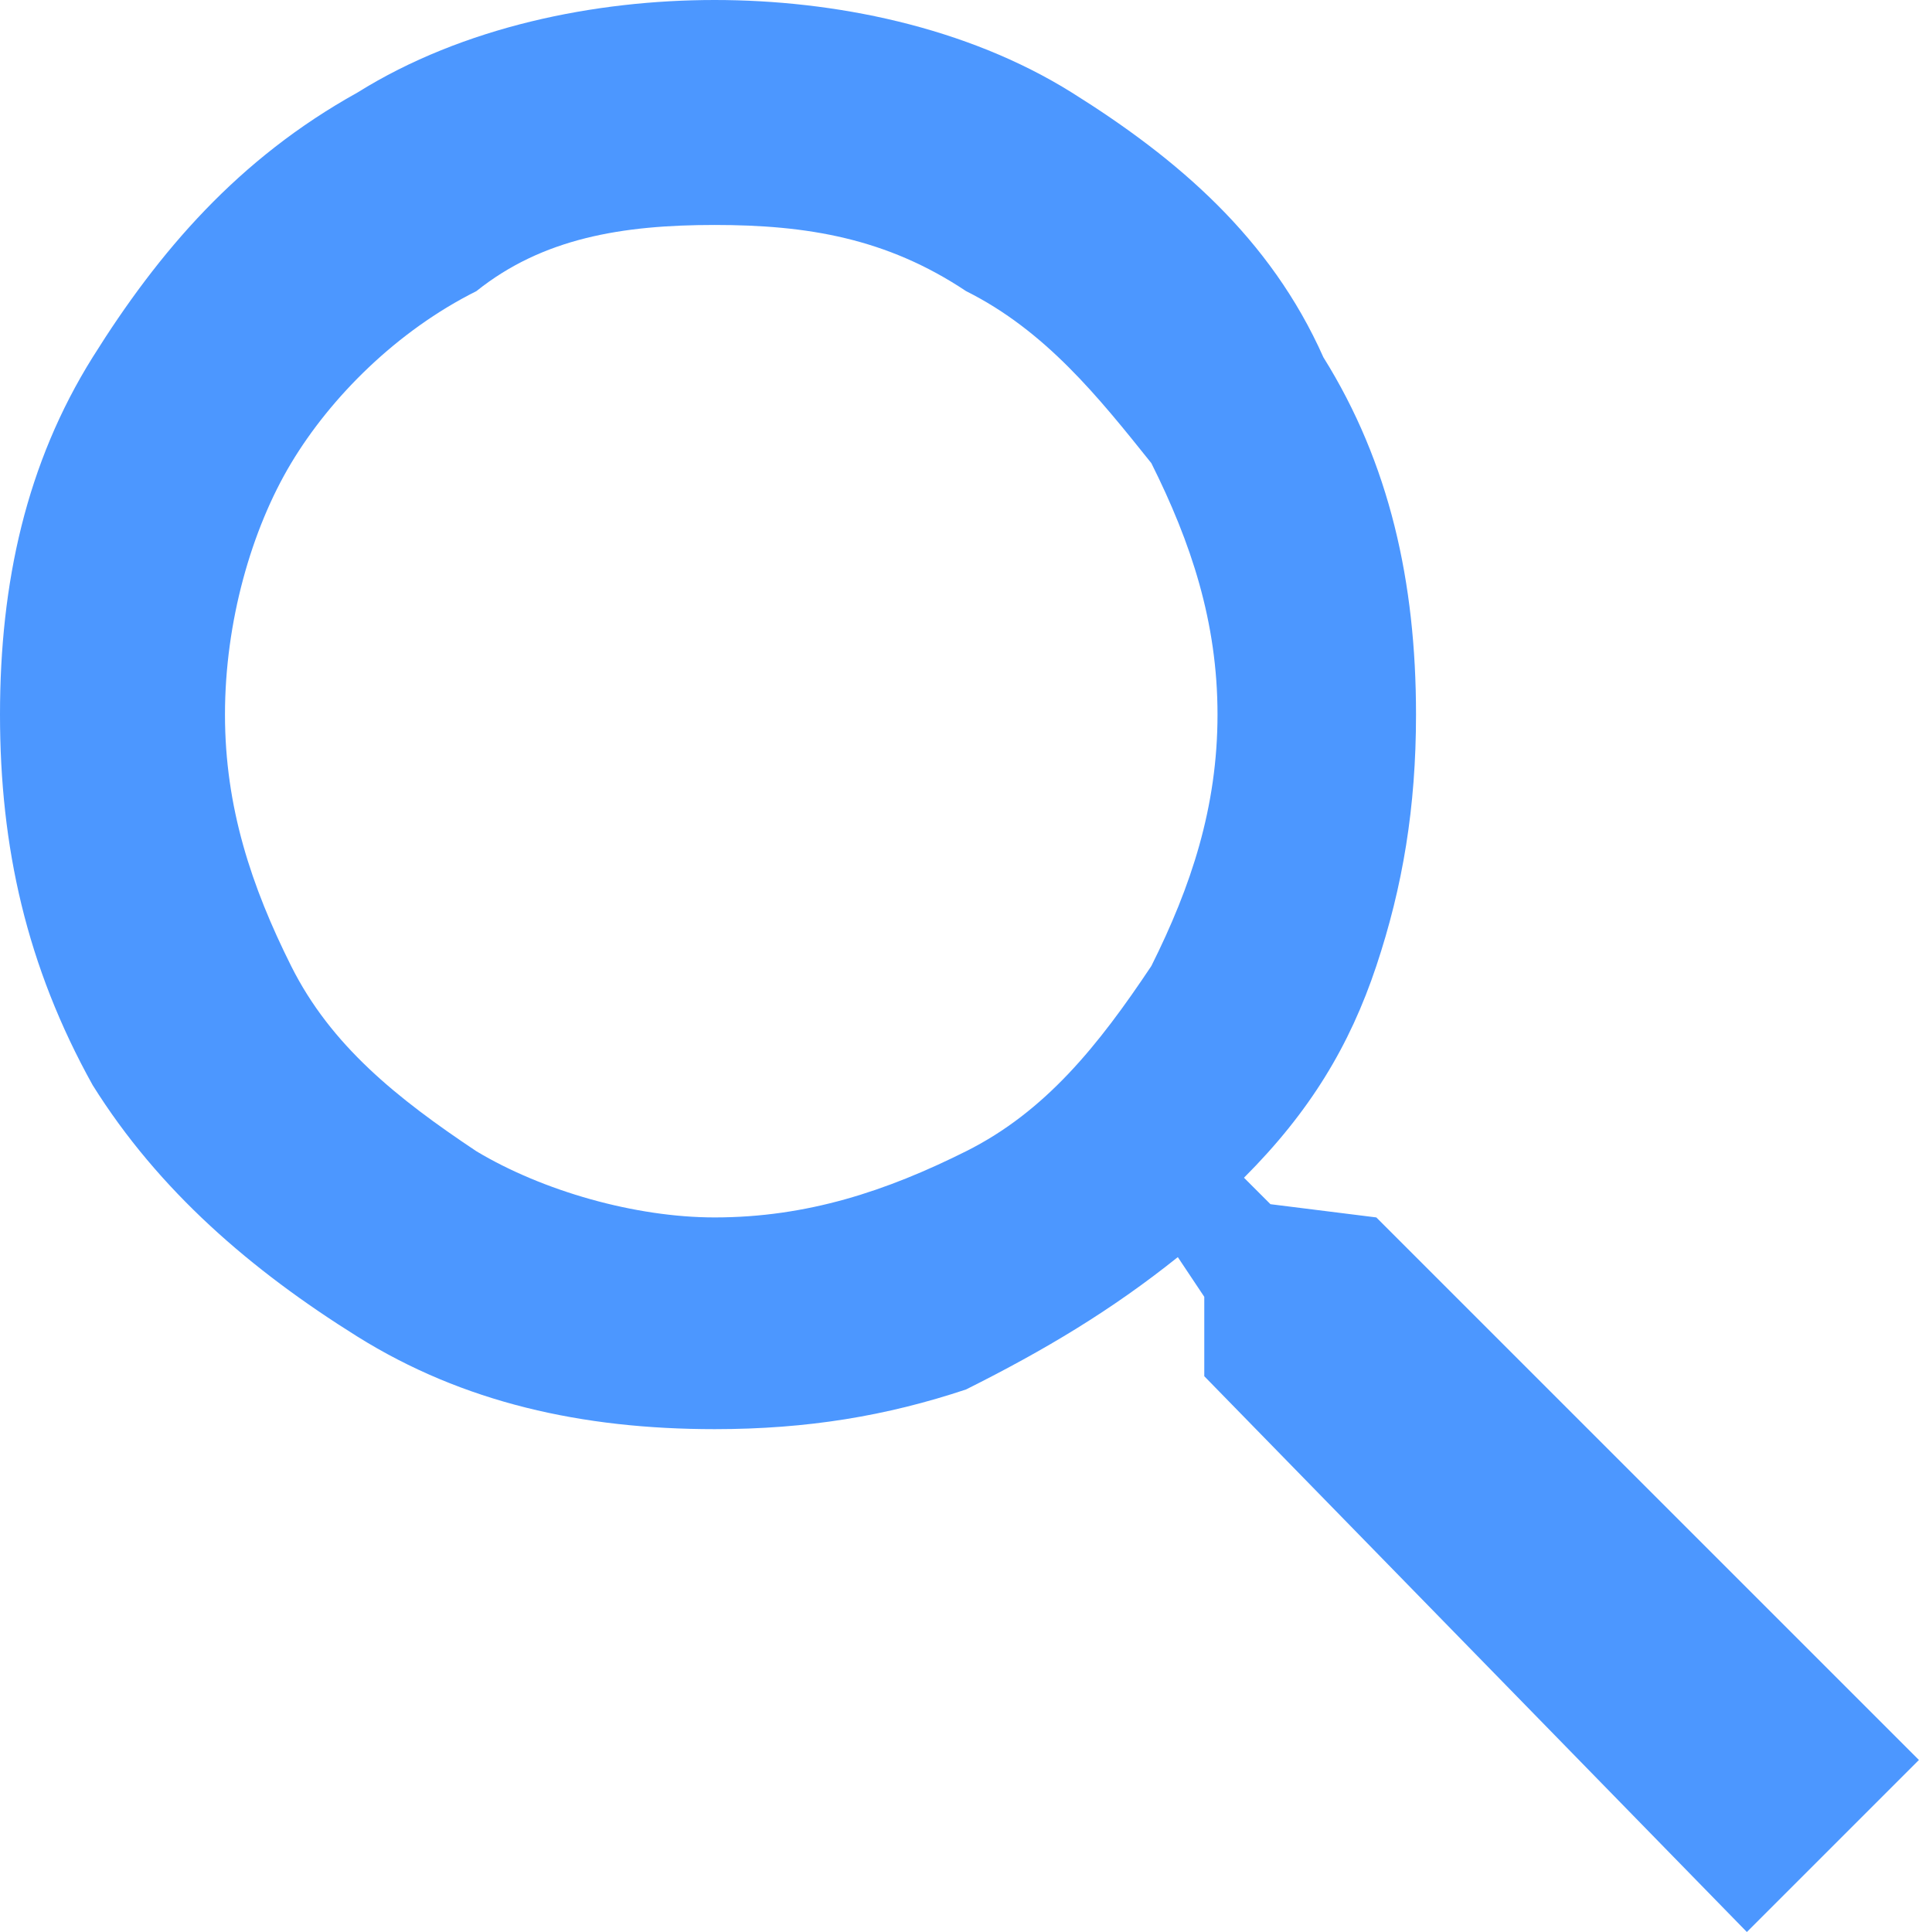
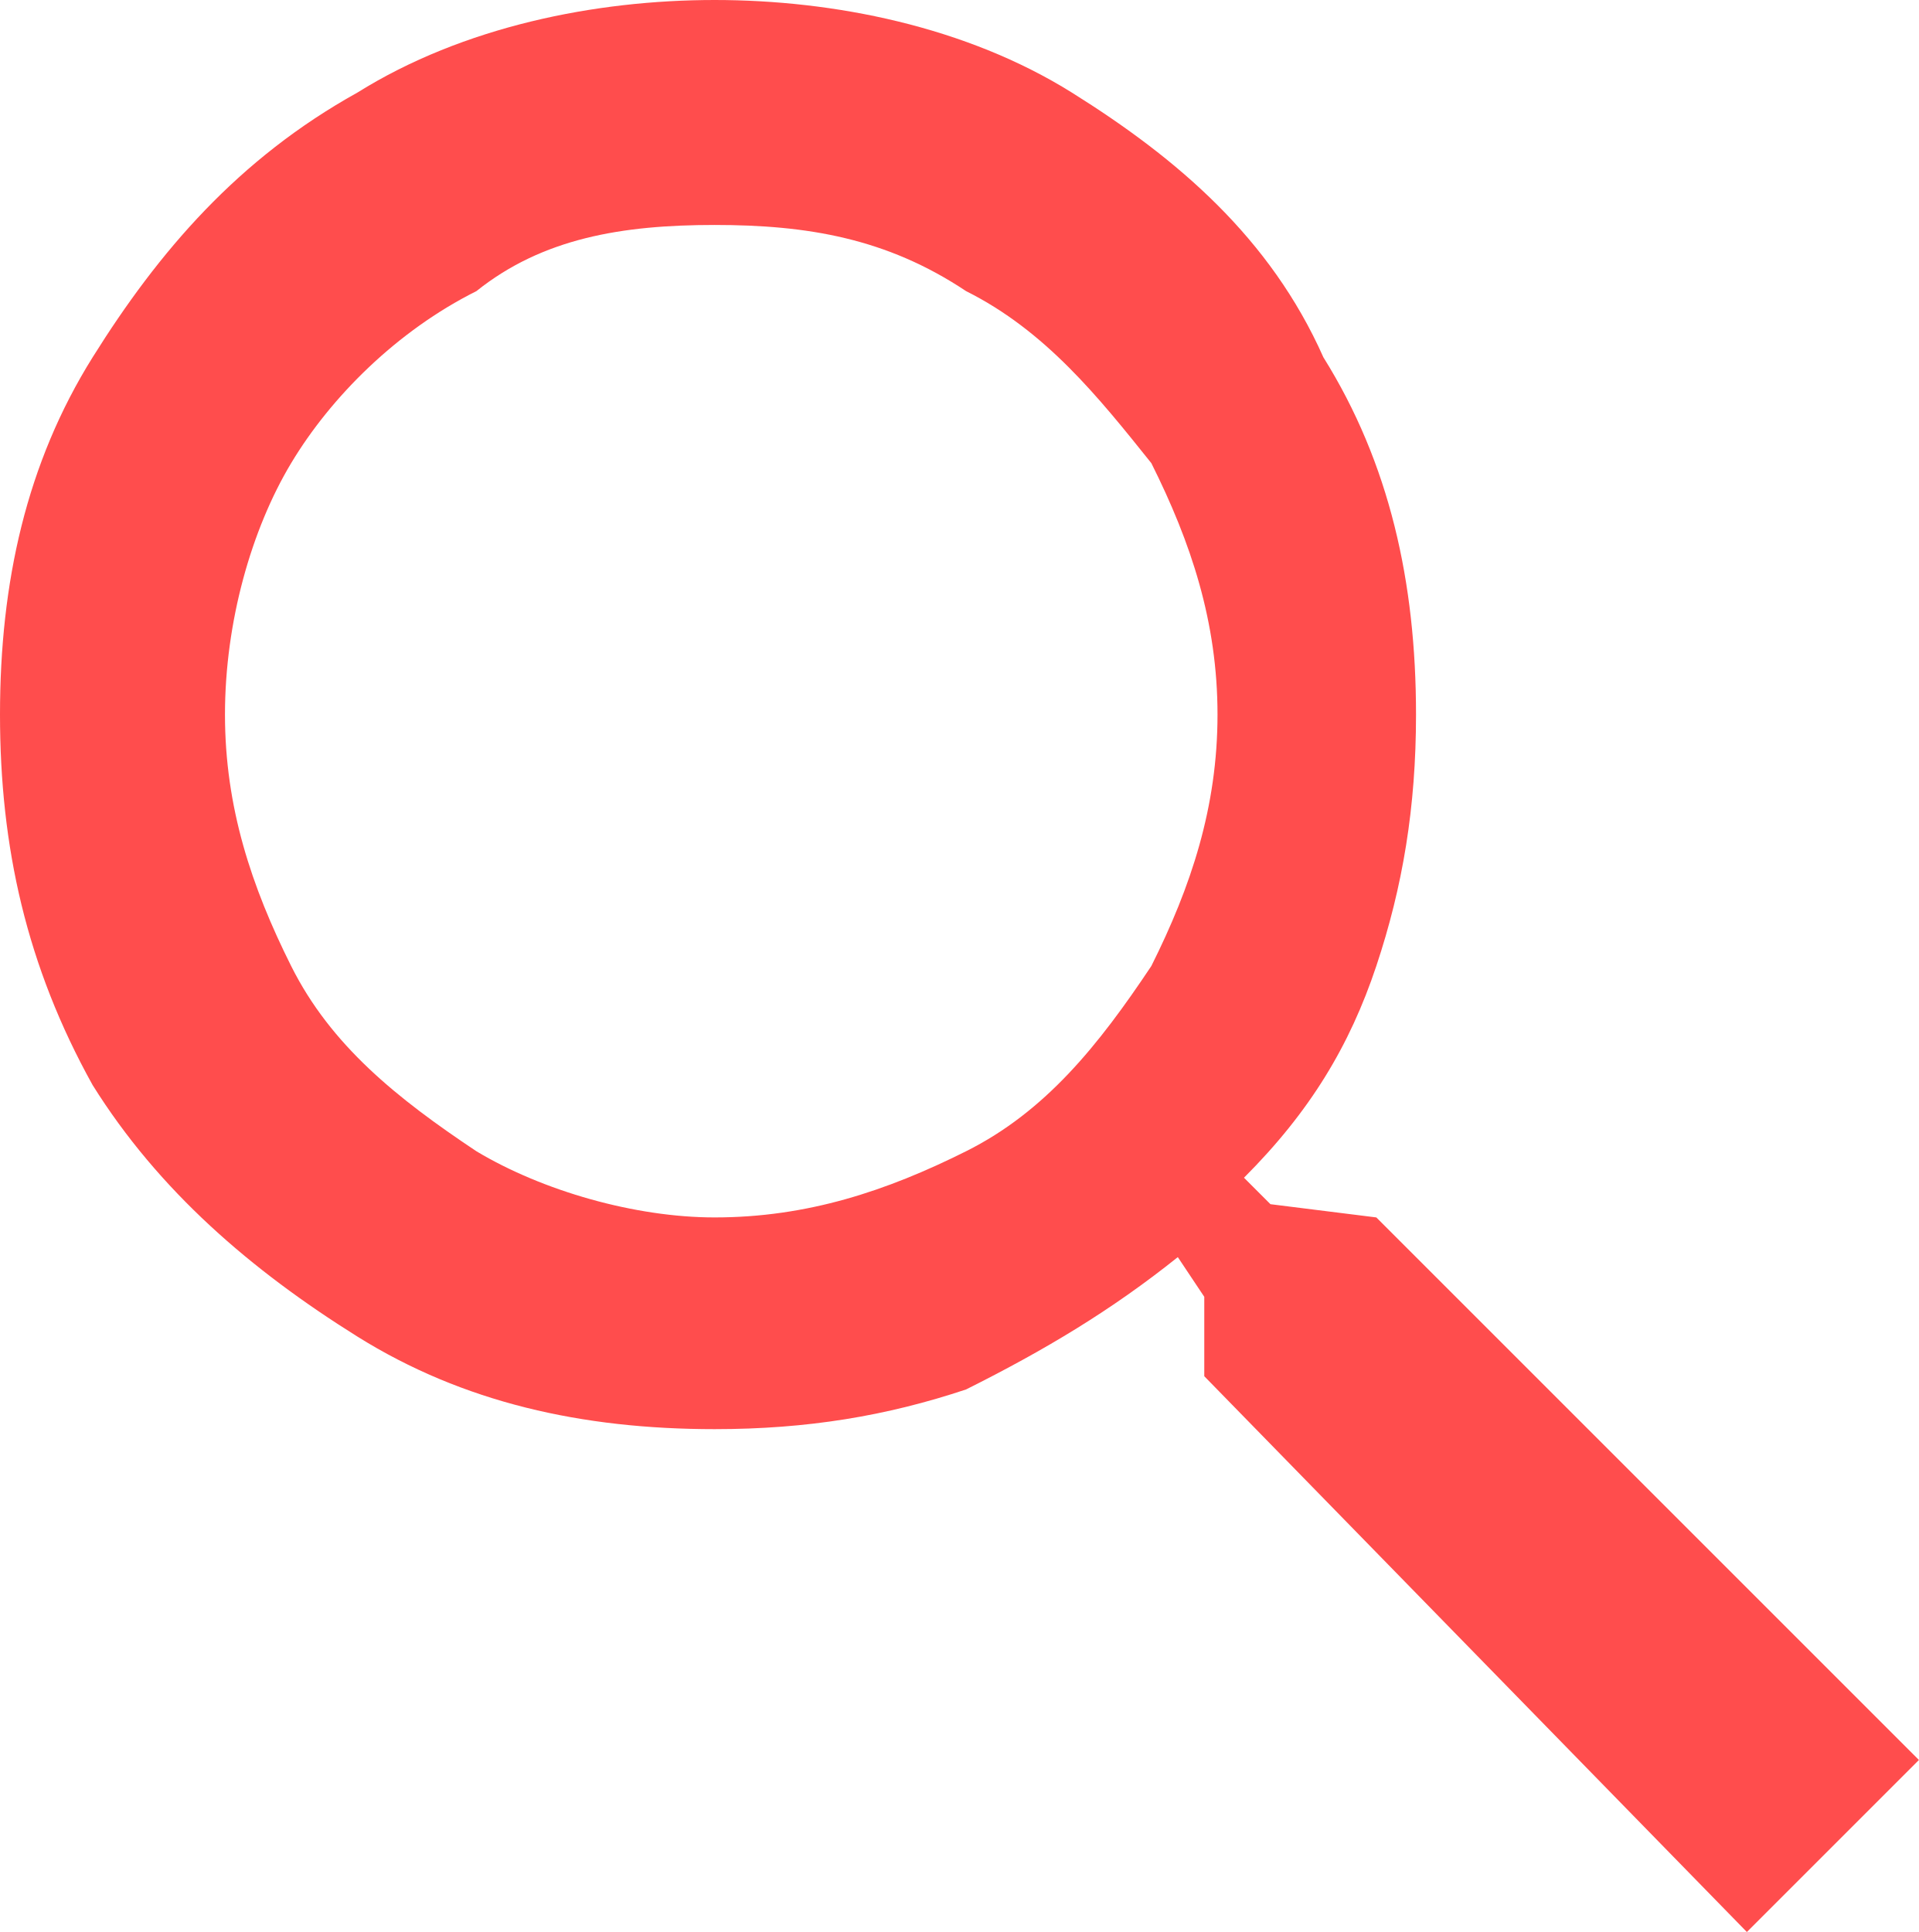
<svg xmlns="http://www.w3.org/2000/svg" width="14.5" height="14.6" viewBox="0 0 14.5 14.6">
-   <path fill="#4C97FF" d="M10.4 9.2l-.8-.1-.2-.2c.5-.5.8-1 1-1.6.2-.6.3-1.2.3-1.9 0-1-.2-1.9-.7-2.7-.4-.9-1.1-1.5-1.9-2C7.3.2 6.3 0 5.4 0c-.9 0-1.9.2-2.7.7-.9.5-1.5 1.2-2 2S0 4.4 0 5.4s.2 1.9.7 2.8c.5.8 1.2 1.4 2 1.9s1.7.7 2.7.7c.7 0 1.3-.1 1.9-.3.6-.3 1.1-.6 1.6-1l.2.3v.6l4.1 4.2 1.3-1.3-4.1-4.1zM8.7 7.3c-.4.6-.8 1.1-1.4 1.4-.6.3-1.2.5-1.9.5-.6 0-1.3-.2-1.8-.5-.6-.4-1.1-.8-1.4-1.4-.3-.6-.5-1.2-.5-1.9s.2-1.4.5-1.9.8-1 1.4-1.3c.5-.4 1.1-.5 1.8-.5s1.3.1 1.9.5c.6.3 1 .8 1.4 1.3.3.6.5 1.2.5 1.9S9 6.7 8.7 7.3z" />
+   <path fill="#FF4D4D" d="M10.4 9.2l-.8-.1-.2-.2c.5-.5.8-1 1-1.6.2-.6.3-1.2.3-1.9 0-1-.2-1.9-.7-2.7-.4-.9-1.1-1.5-1.9-2C7.3.2 6.3 0 5.4 0c-.9 0-1.9.2-2.7.7-.9.5-1.5 1.2-2 2S0 4.4 0 5.4s.2 1.9.7 2.8c.5.8 1.2 1.4 2 1.9s1.7.7 2.7.7c.7 0 1.3-.1 1.9-.3.6-.3 1.1-.6 1.6-1l.2.3v.6l4.1 4.2 1.3-1.3-4.1-4.1zM8.7 7.3c-.4.6-.8 1.1-1.4 1.4-.6.3-1.2.5-1.9.5-.6 0-1.3-.2-1.8-.5-.6-.4-1.1-.8-1.4-1.4-.3-.6-.5-1.2-.5-1.9s.2-1.4.5-1.9.8-1 1.4-1.3c.5-.4 1.1-.5 1.8-.5s1.3.1 1.9.5c.6.3 1 .8 1.4 1.3.3.6.5 1.2.5 1.9S9 6.7 8.7 7.3z" />
</svg>
